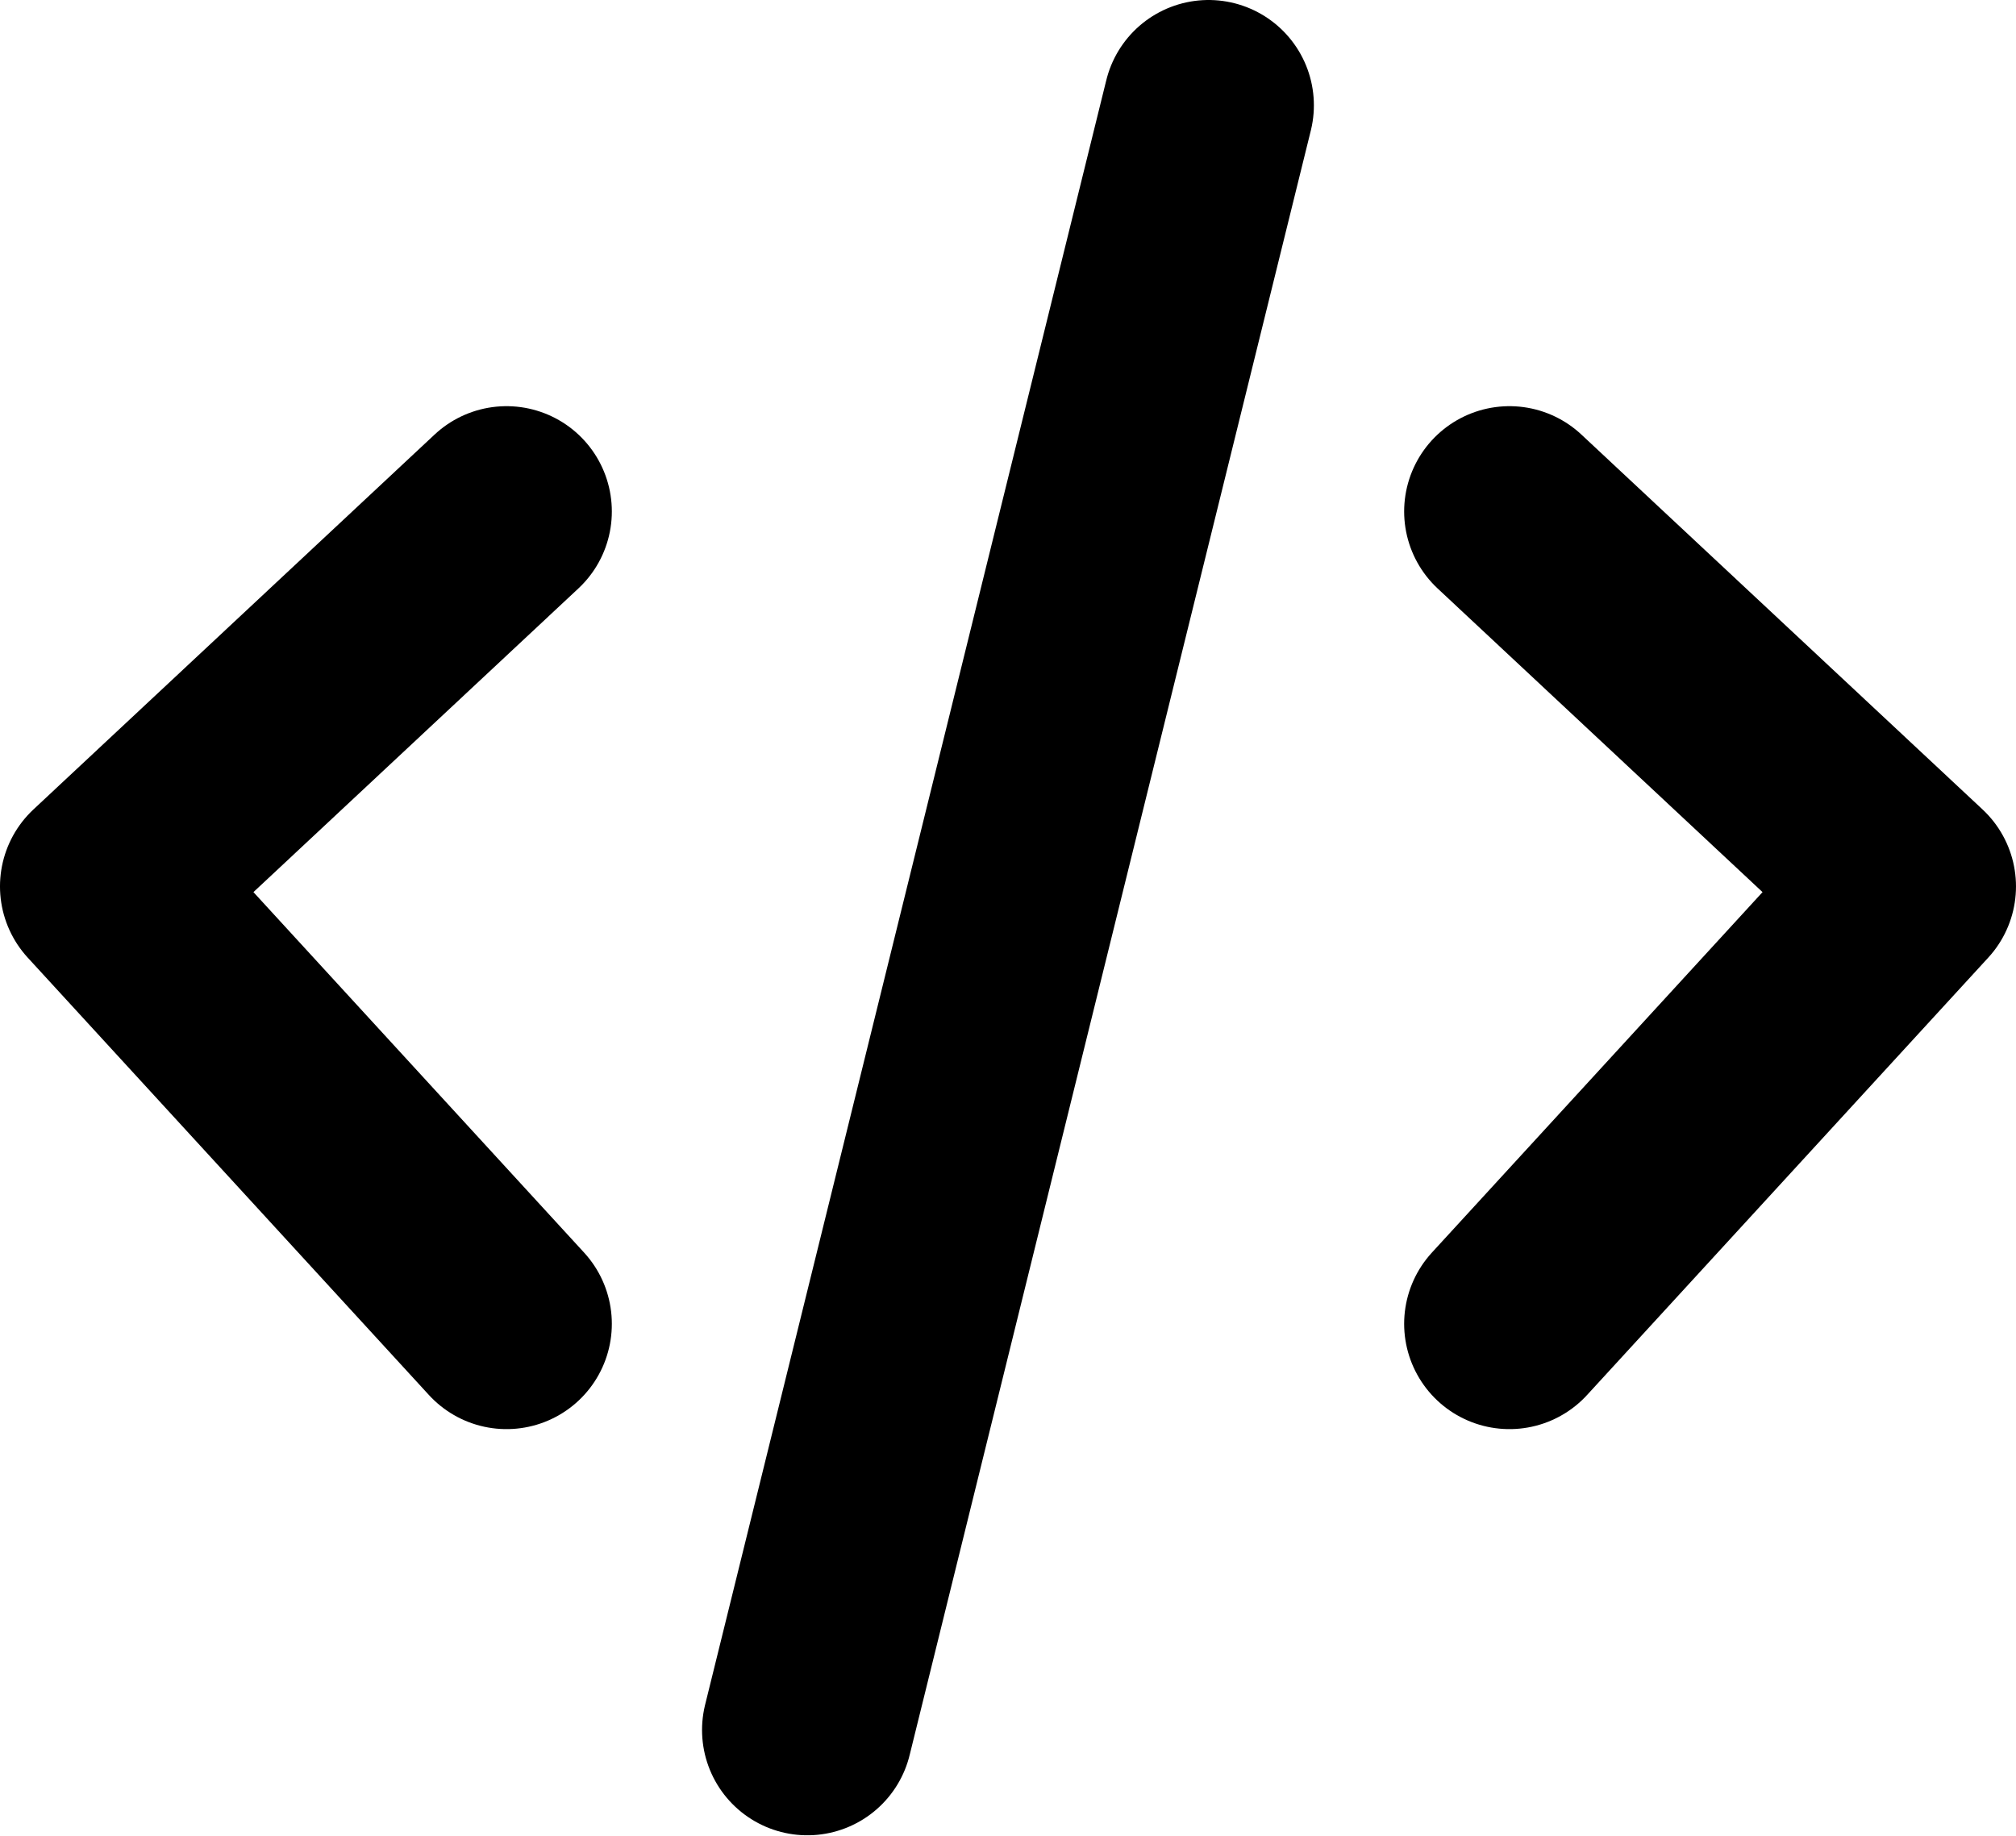
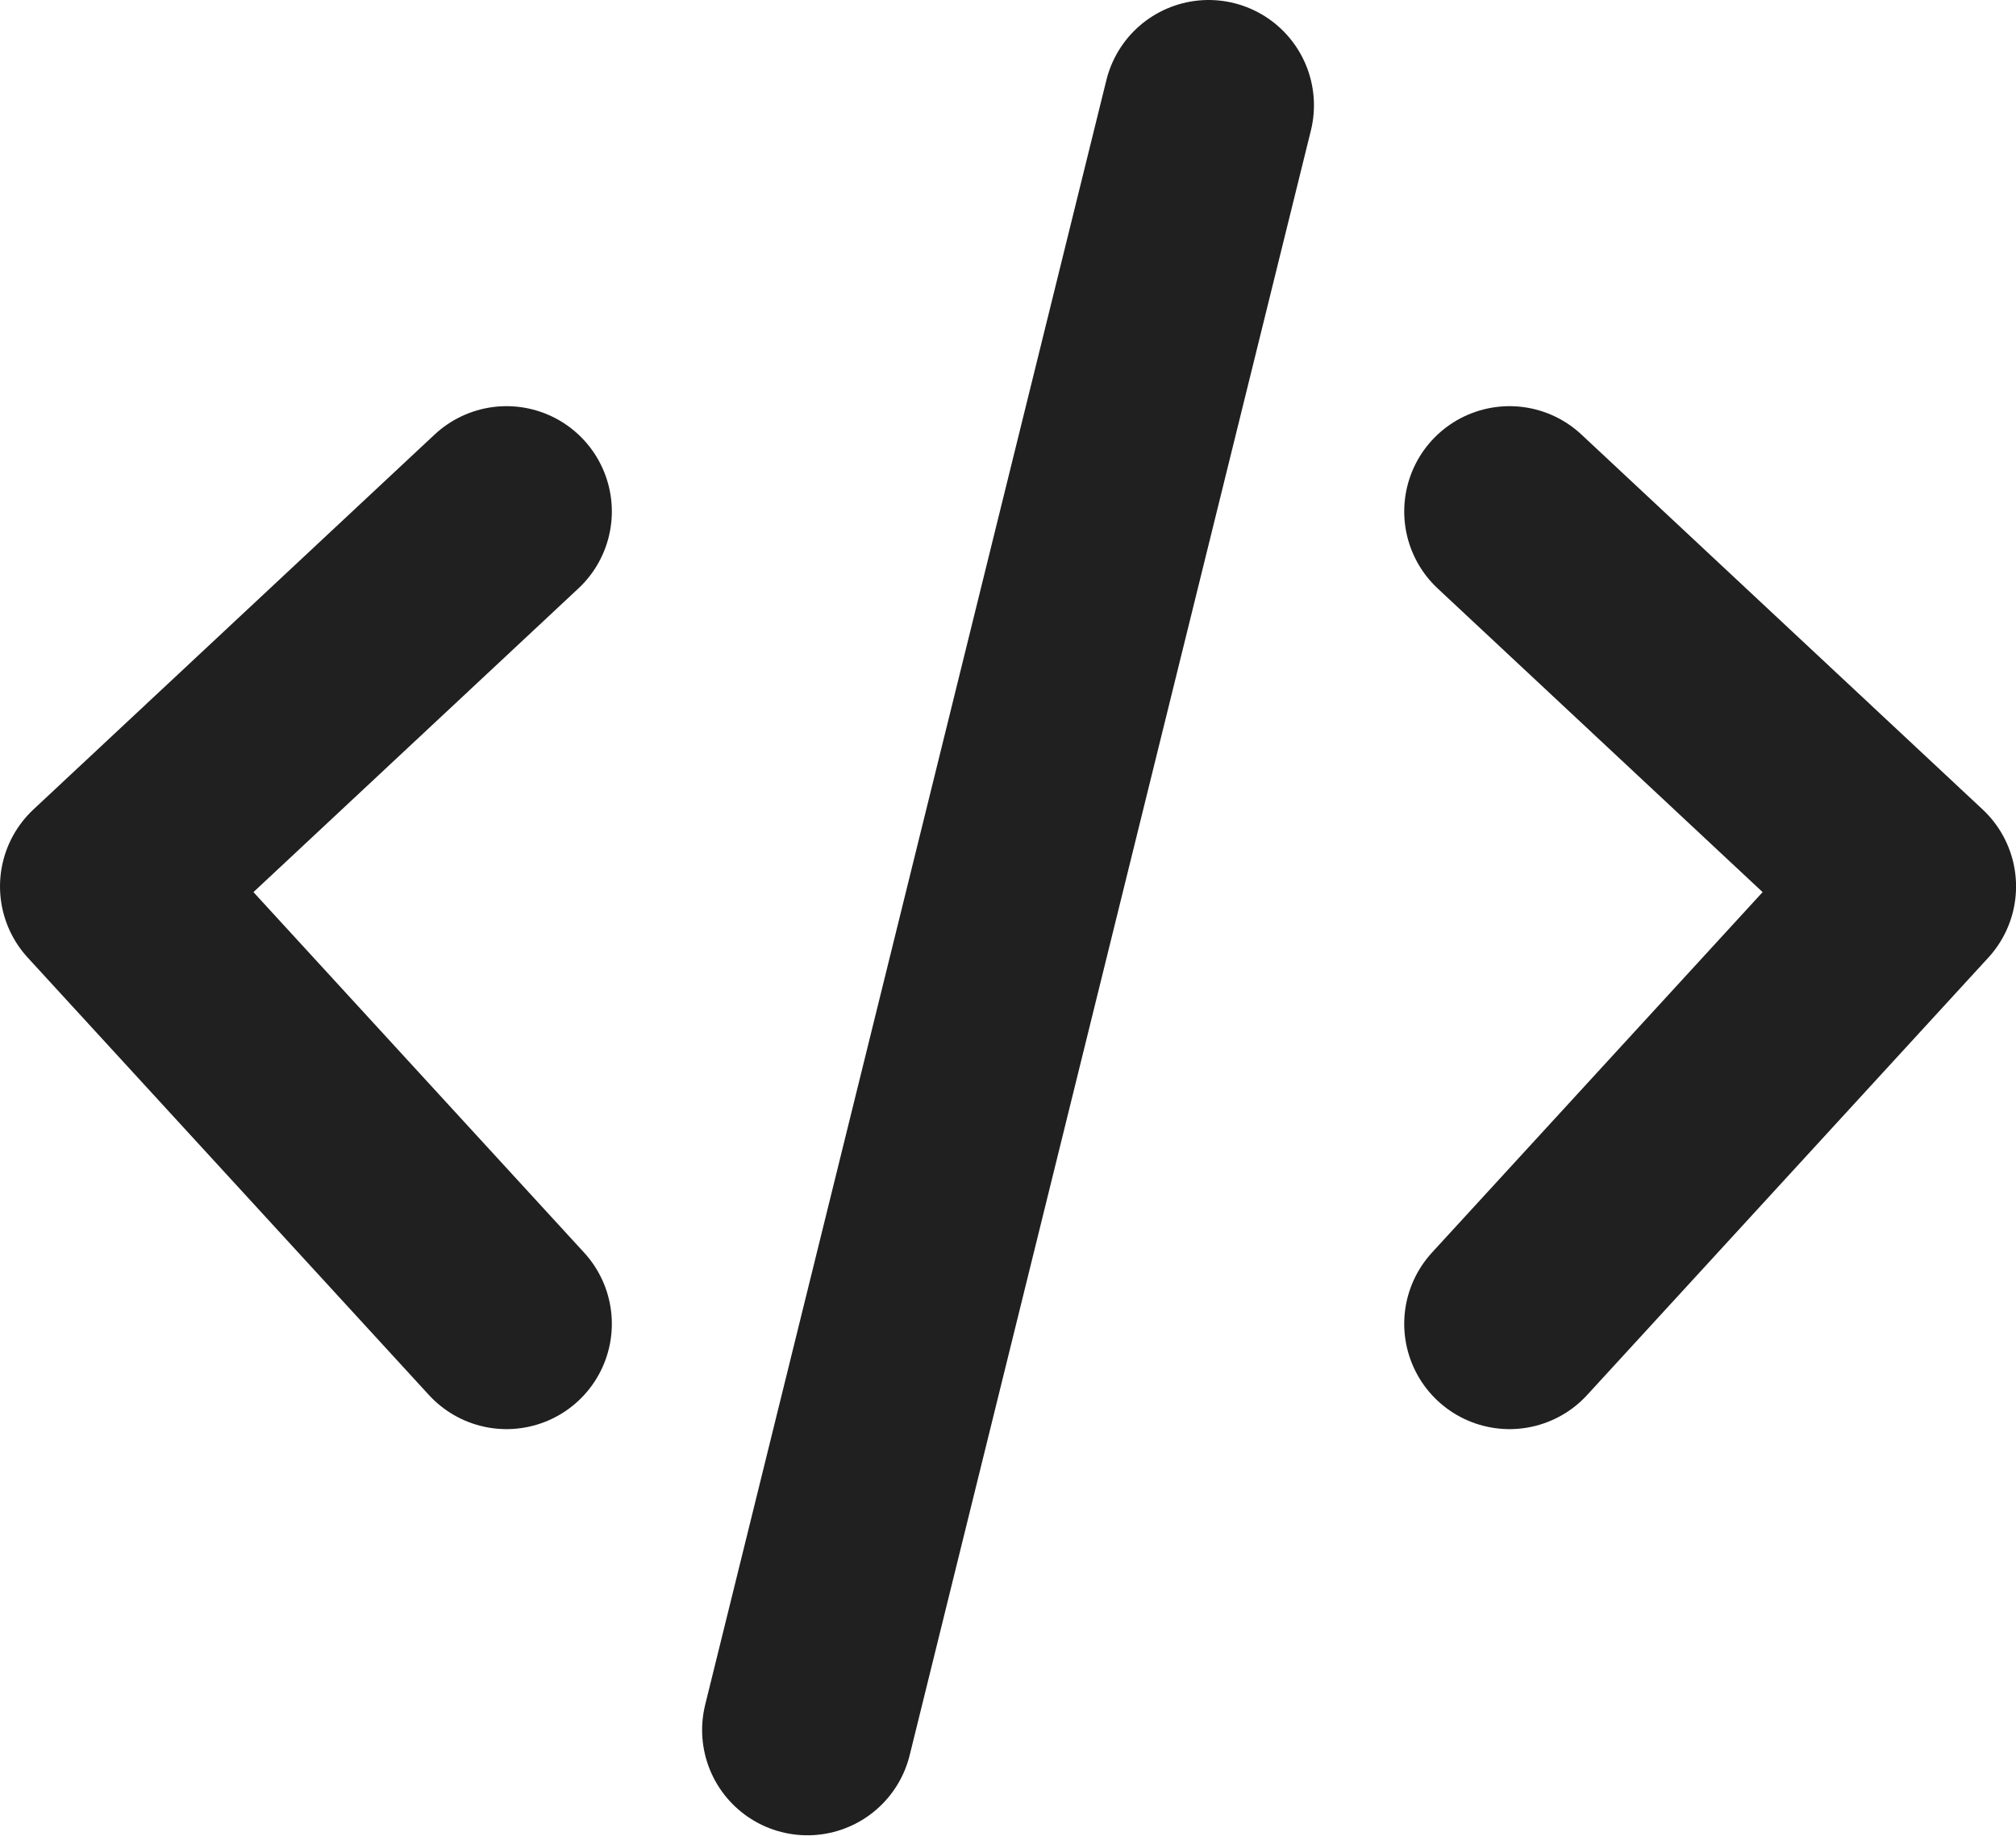
<svg xmlns="http://www.w3.org/2000/svg" width="33.5" height="30.5" viewBox="0 0 33.5 30.5" version="1.1" id="svg1" xml:space="preserve">
  <defs id="defs1" />
-   <g style="fill:none" id="g25" transform="translate(-0.2511406,-0.2500039)">
-     <path d="M 8.668,8.75 2.001,14.981 8.668,22.25 M 25.334,8.75 32.001,14.981 25.334,22.25 m -5,-20.25 -6.667,27" stroke="#000000" stroke-width="3.5" stroke-linecap="round" stroke-linejoin="round" id="path1-42" />
-   </g>
+   <path d="m 8.417,8.5 -6.667,6.231 6.667,7.269 m 16.667,-13.5 6.667,6.231 -6.667,7.269 m -5,-20.25 -6.667,27" stroke="#000000" stroke-width="3.5" stroke-linecap="round" stroke-linejoin="round" id="path1-42" style="fill:none;stroke:#202020;stroke-opacity:1" />
</svg>
